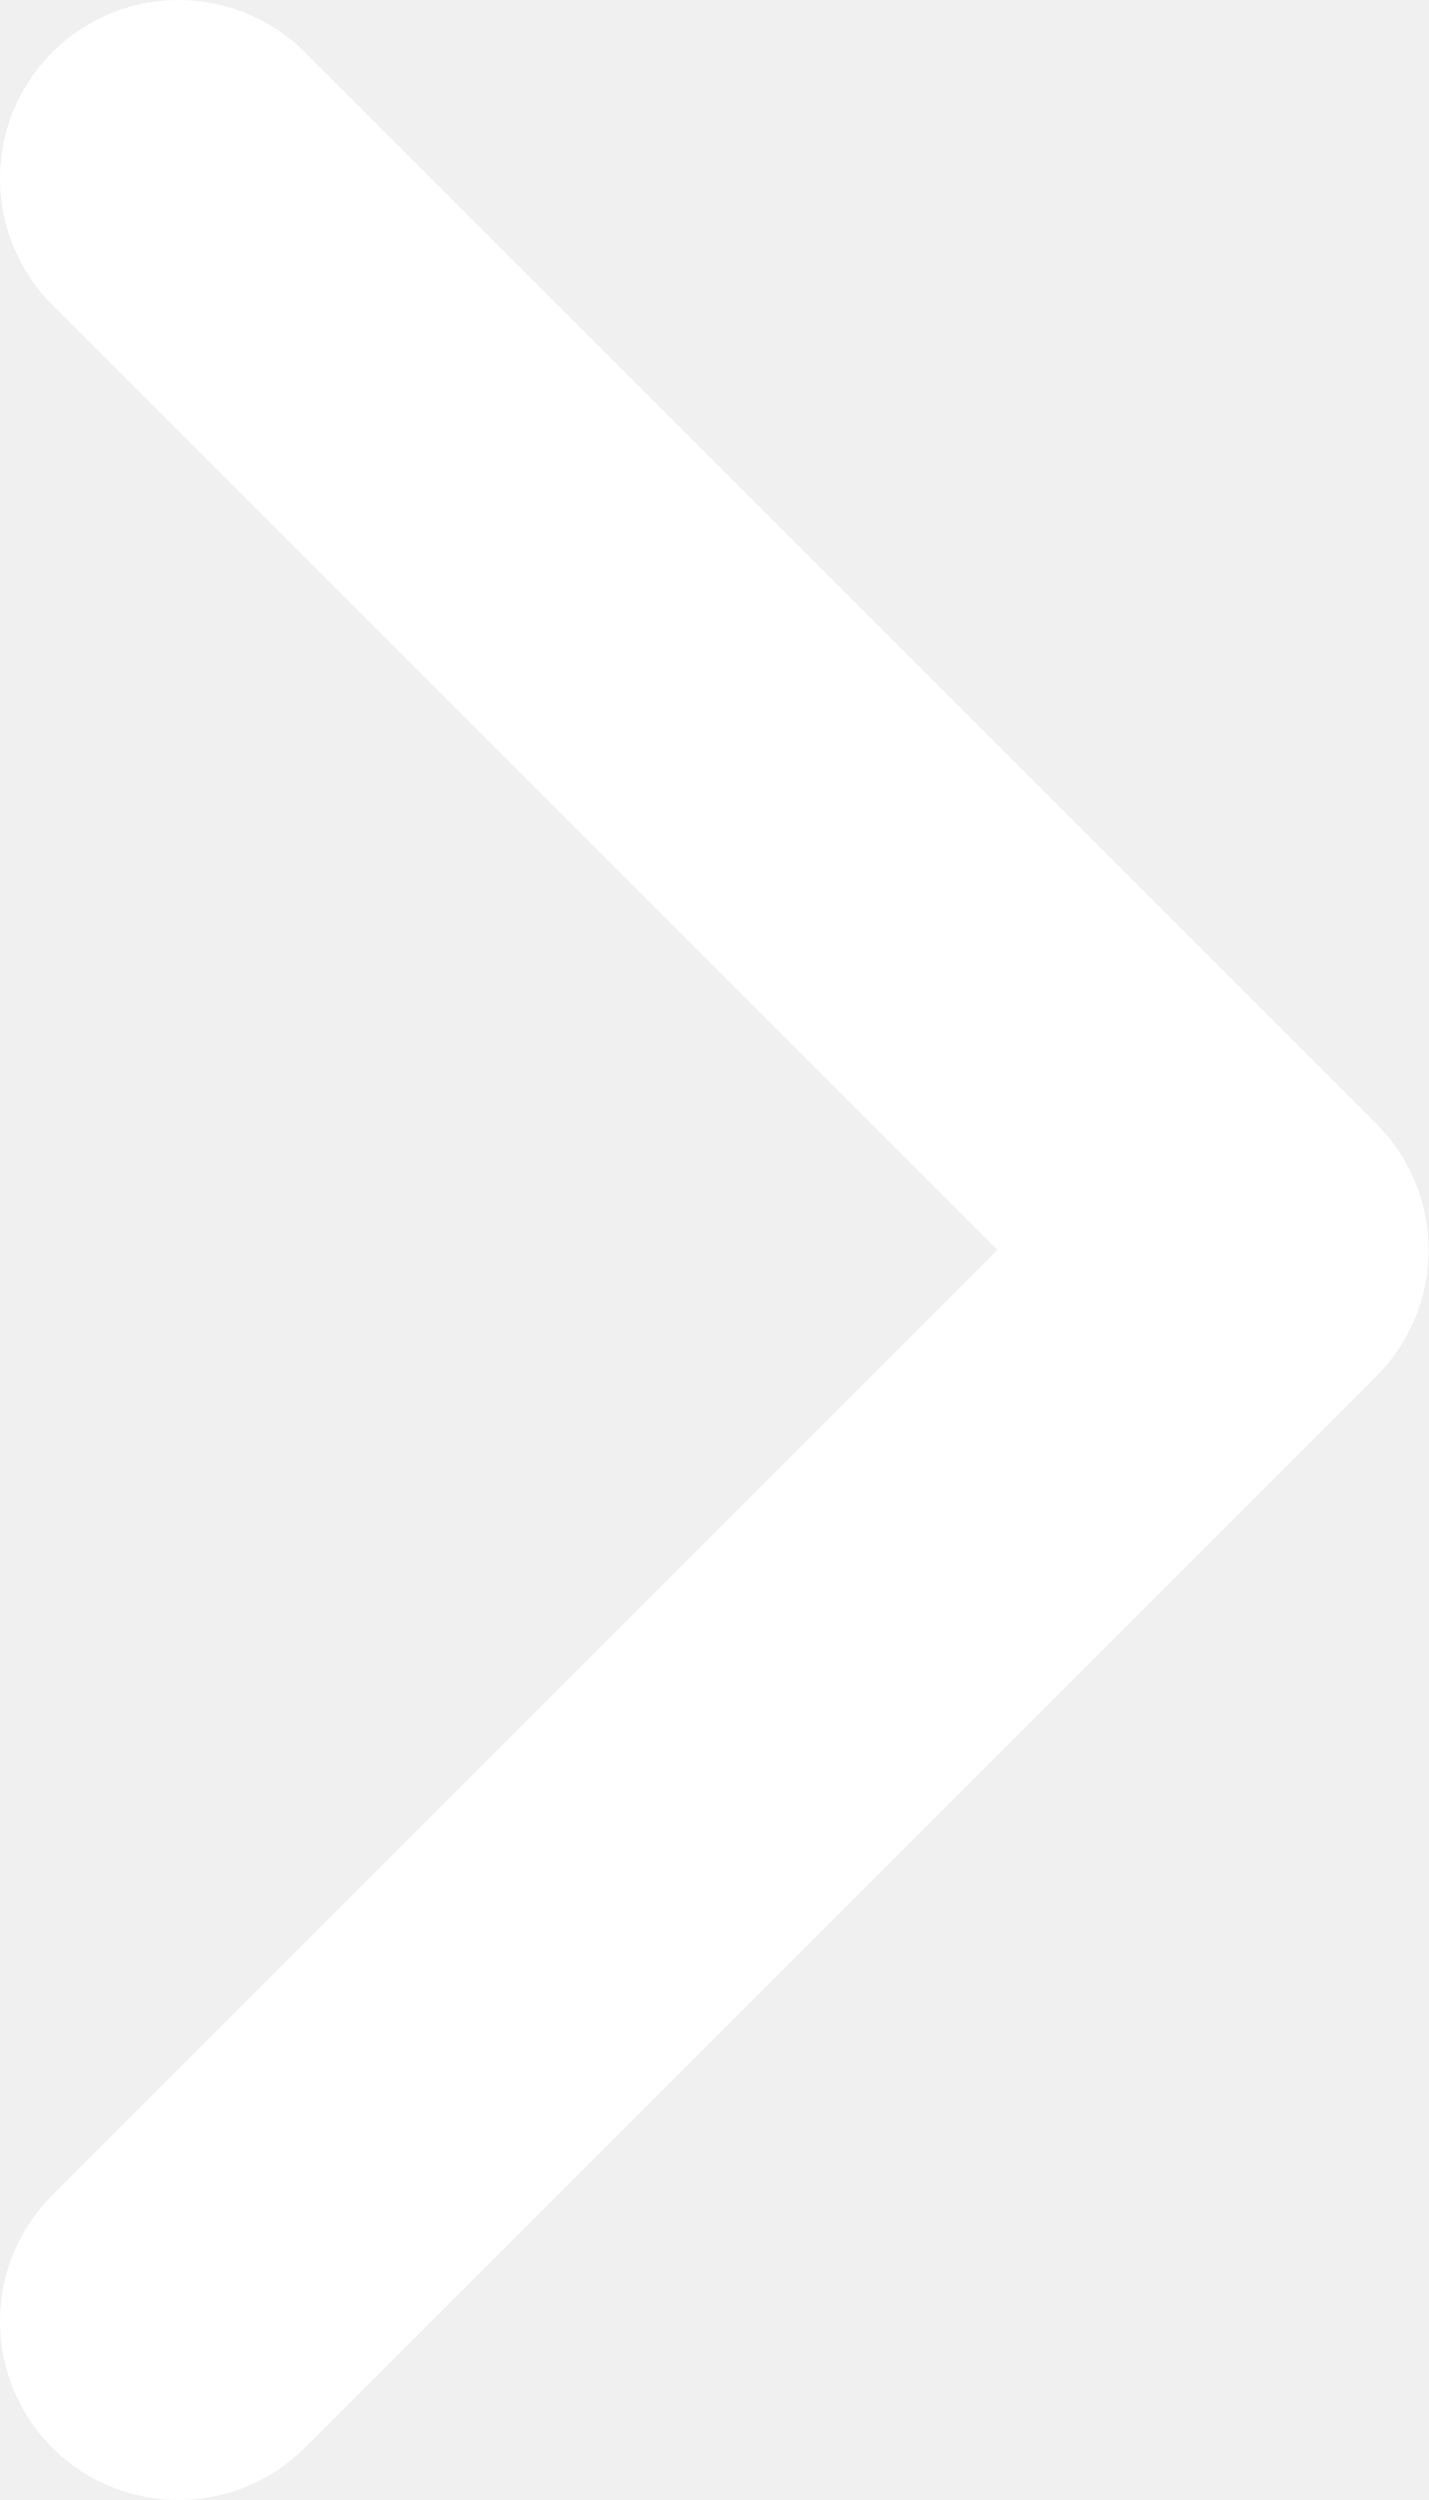
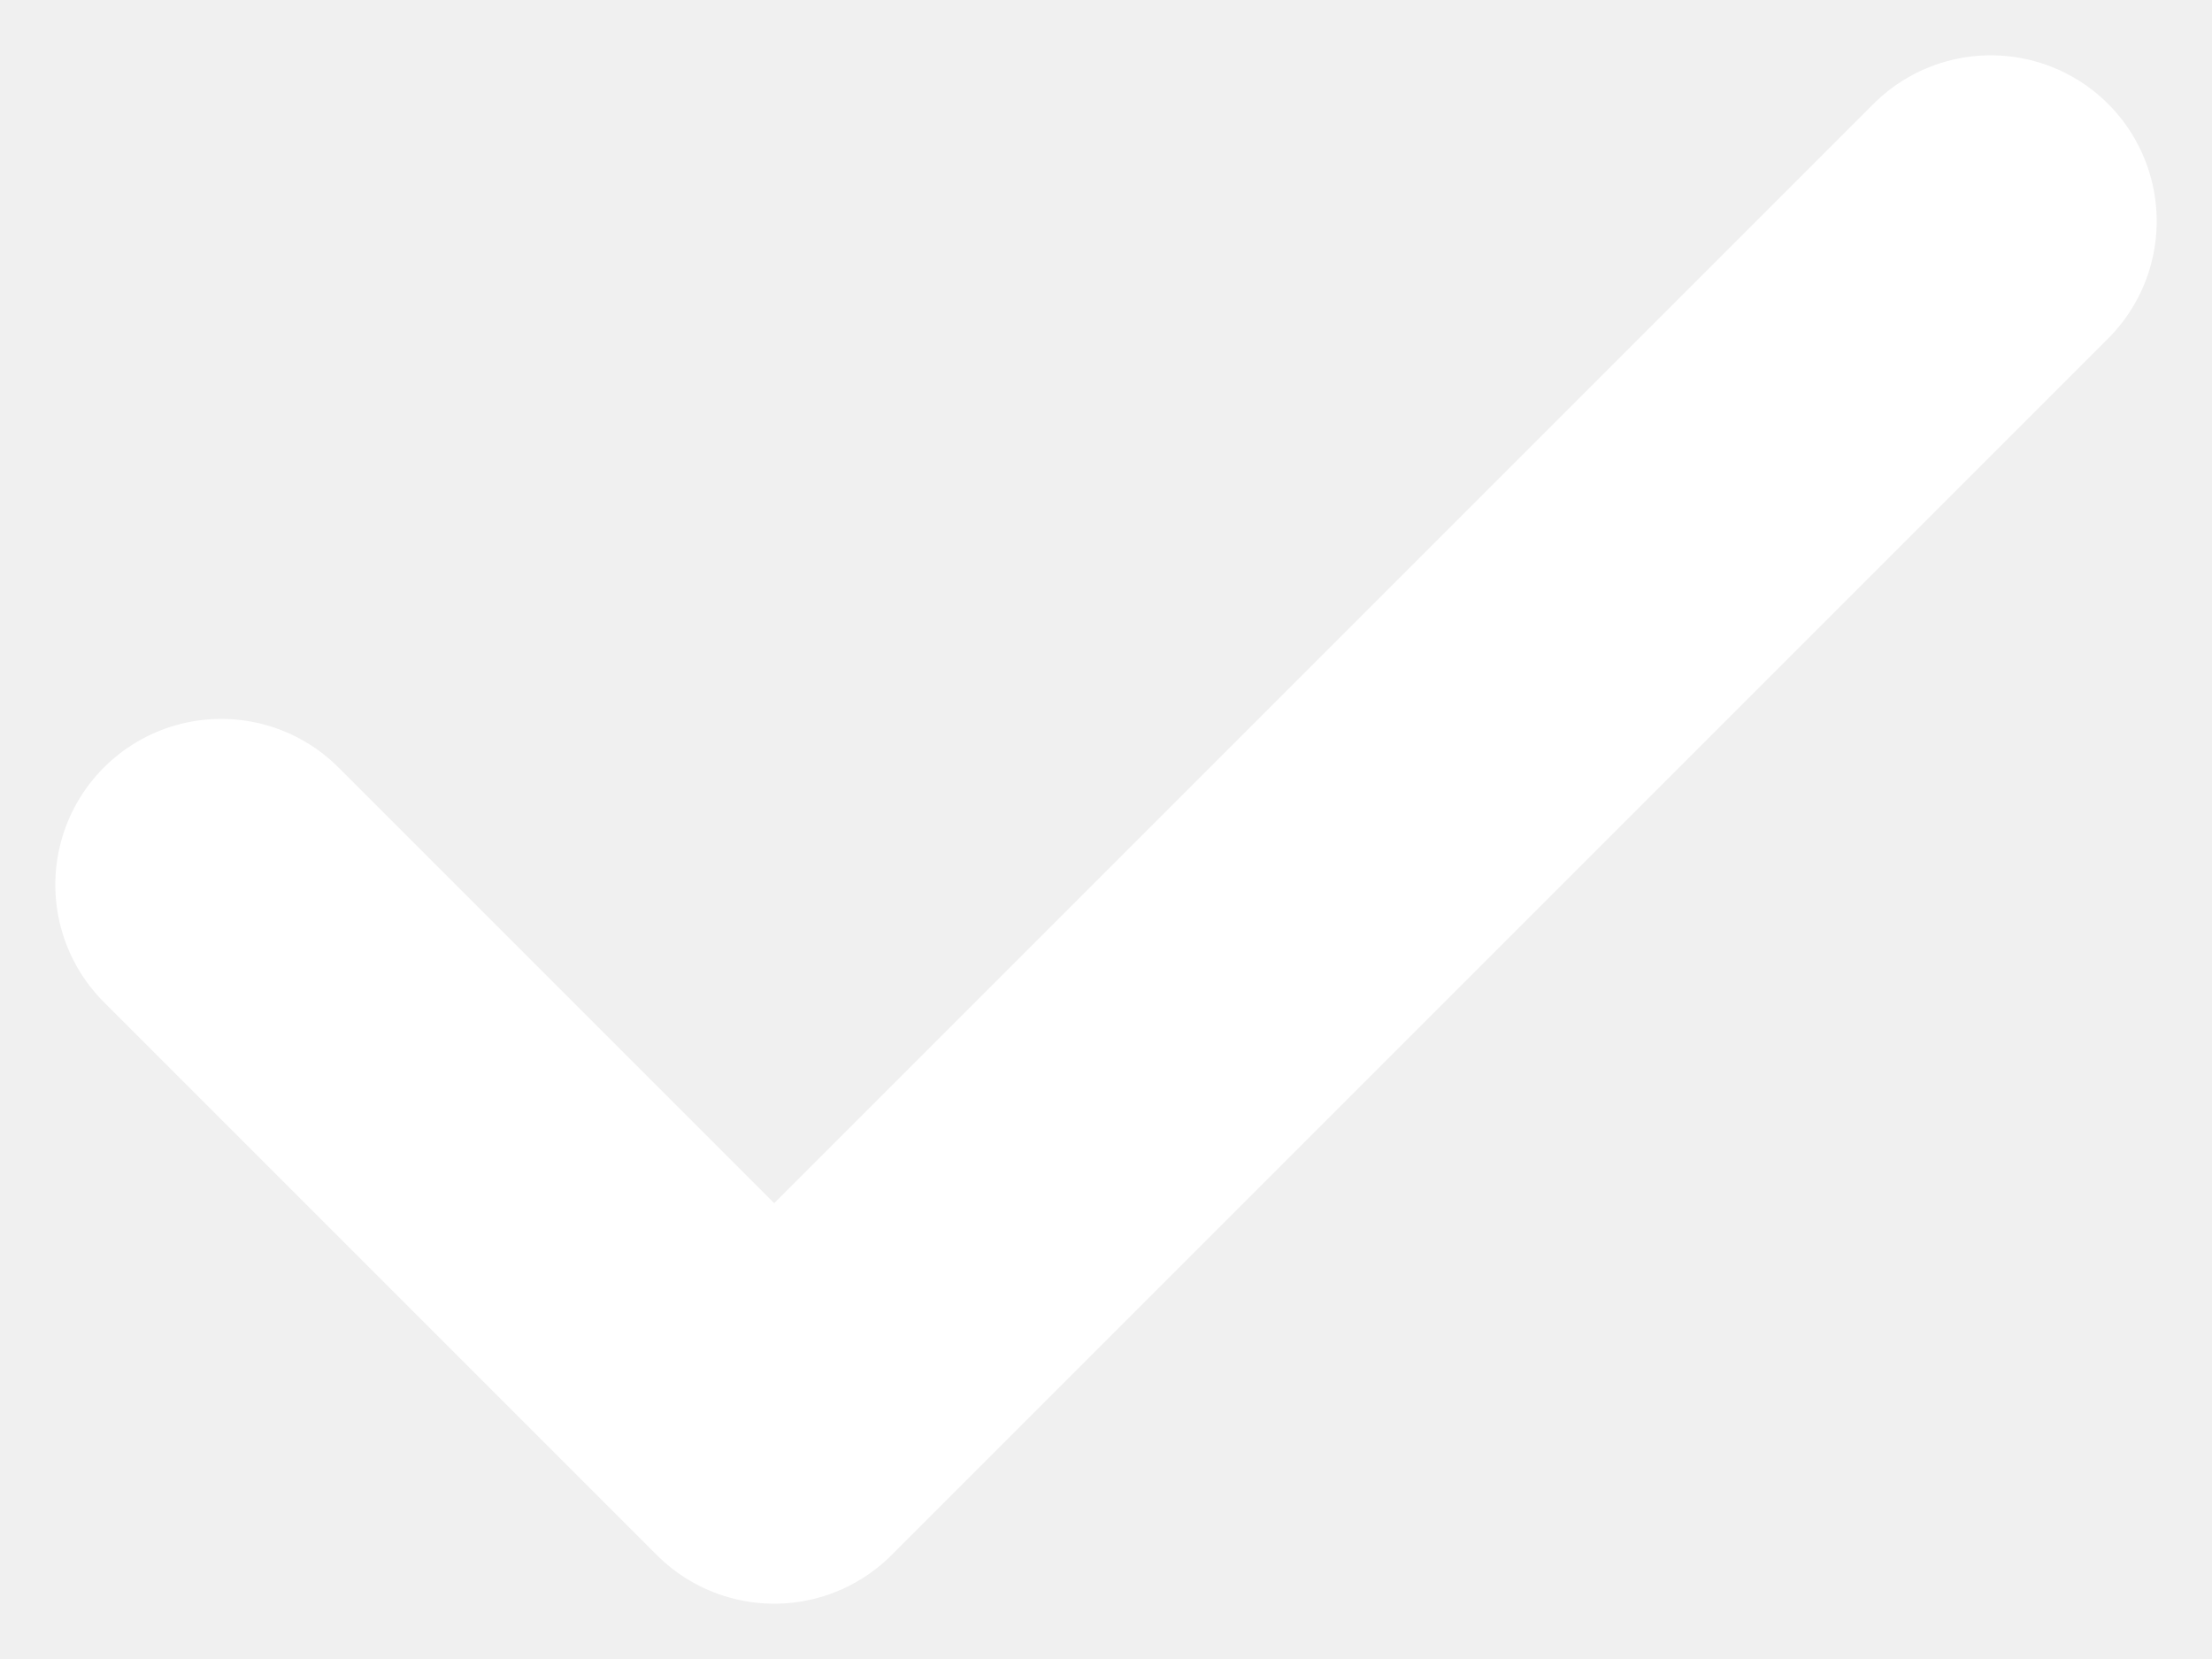
- <svg xmlns="http://www.w3.org/2000/svg" width="8" height="14" viewBox="0 0 8 14" fill="none">
-   <path d="M1 13L7 7L1 1" stroke="white" stroke-width="2" stroke-linecap="round" stroke-linejoin="round" />
+ <svg xmlns="http://www.w3.org/2000/svg" width="20" height="15" viewBox="0 0 20 15" fill="none">
+   <path d="M18 2L7 13L2 8" stroke="white" stroke-width="3" stroke-linecap="round" stroke-linejoin="round" />
</svg>
